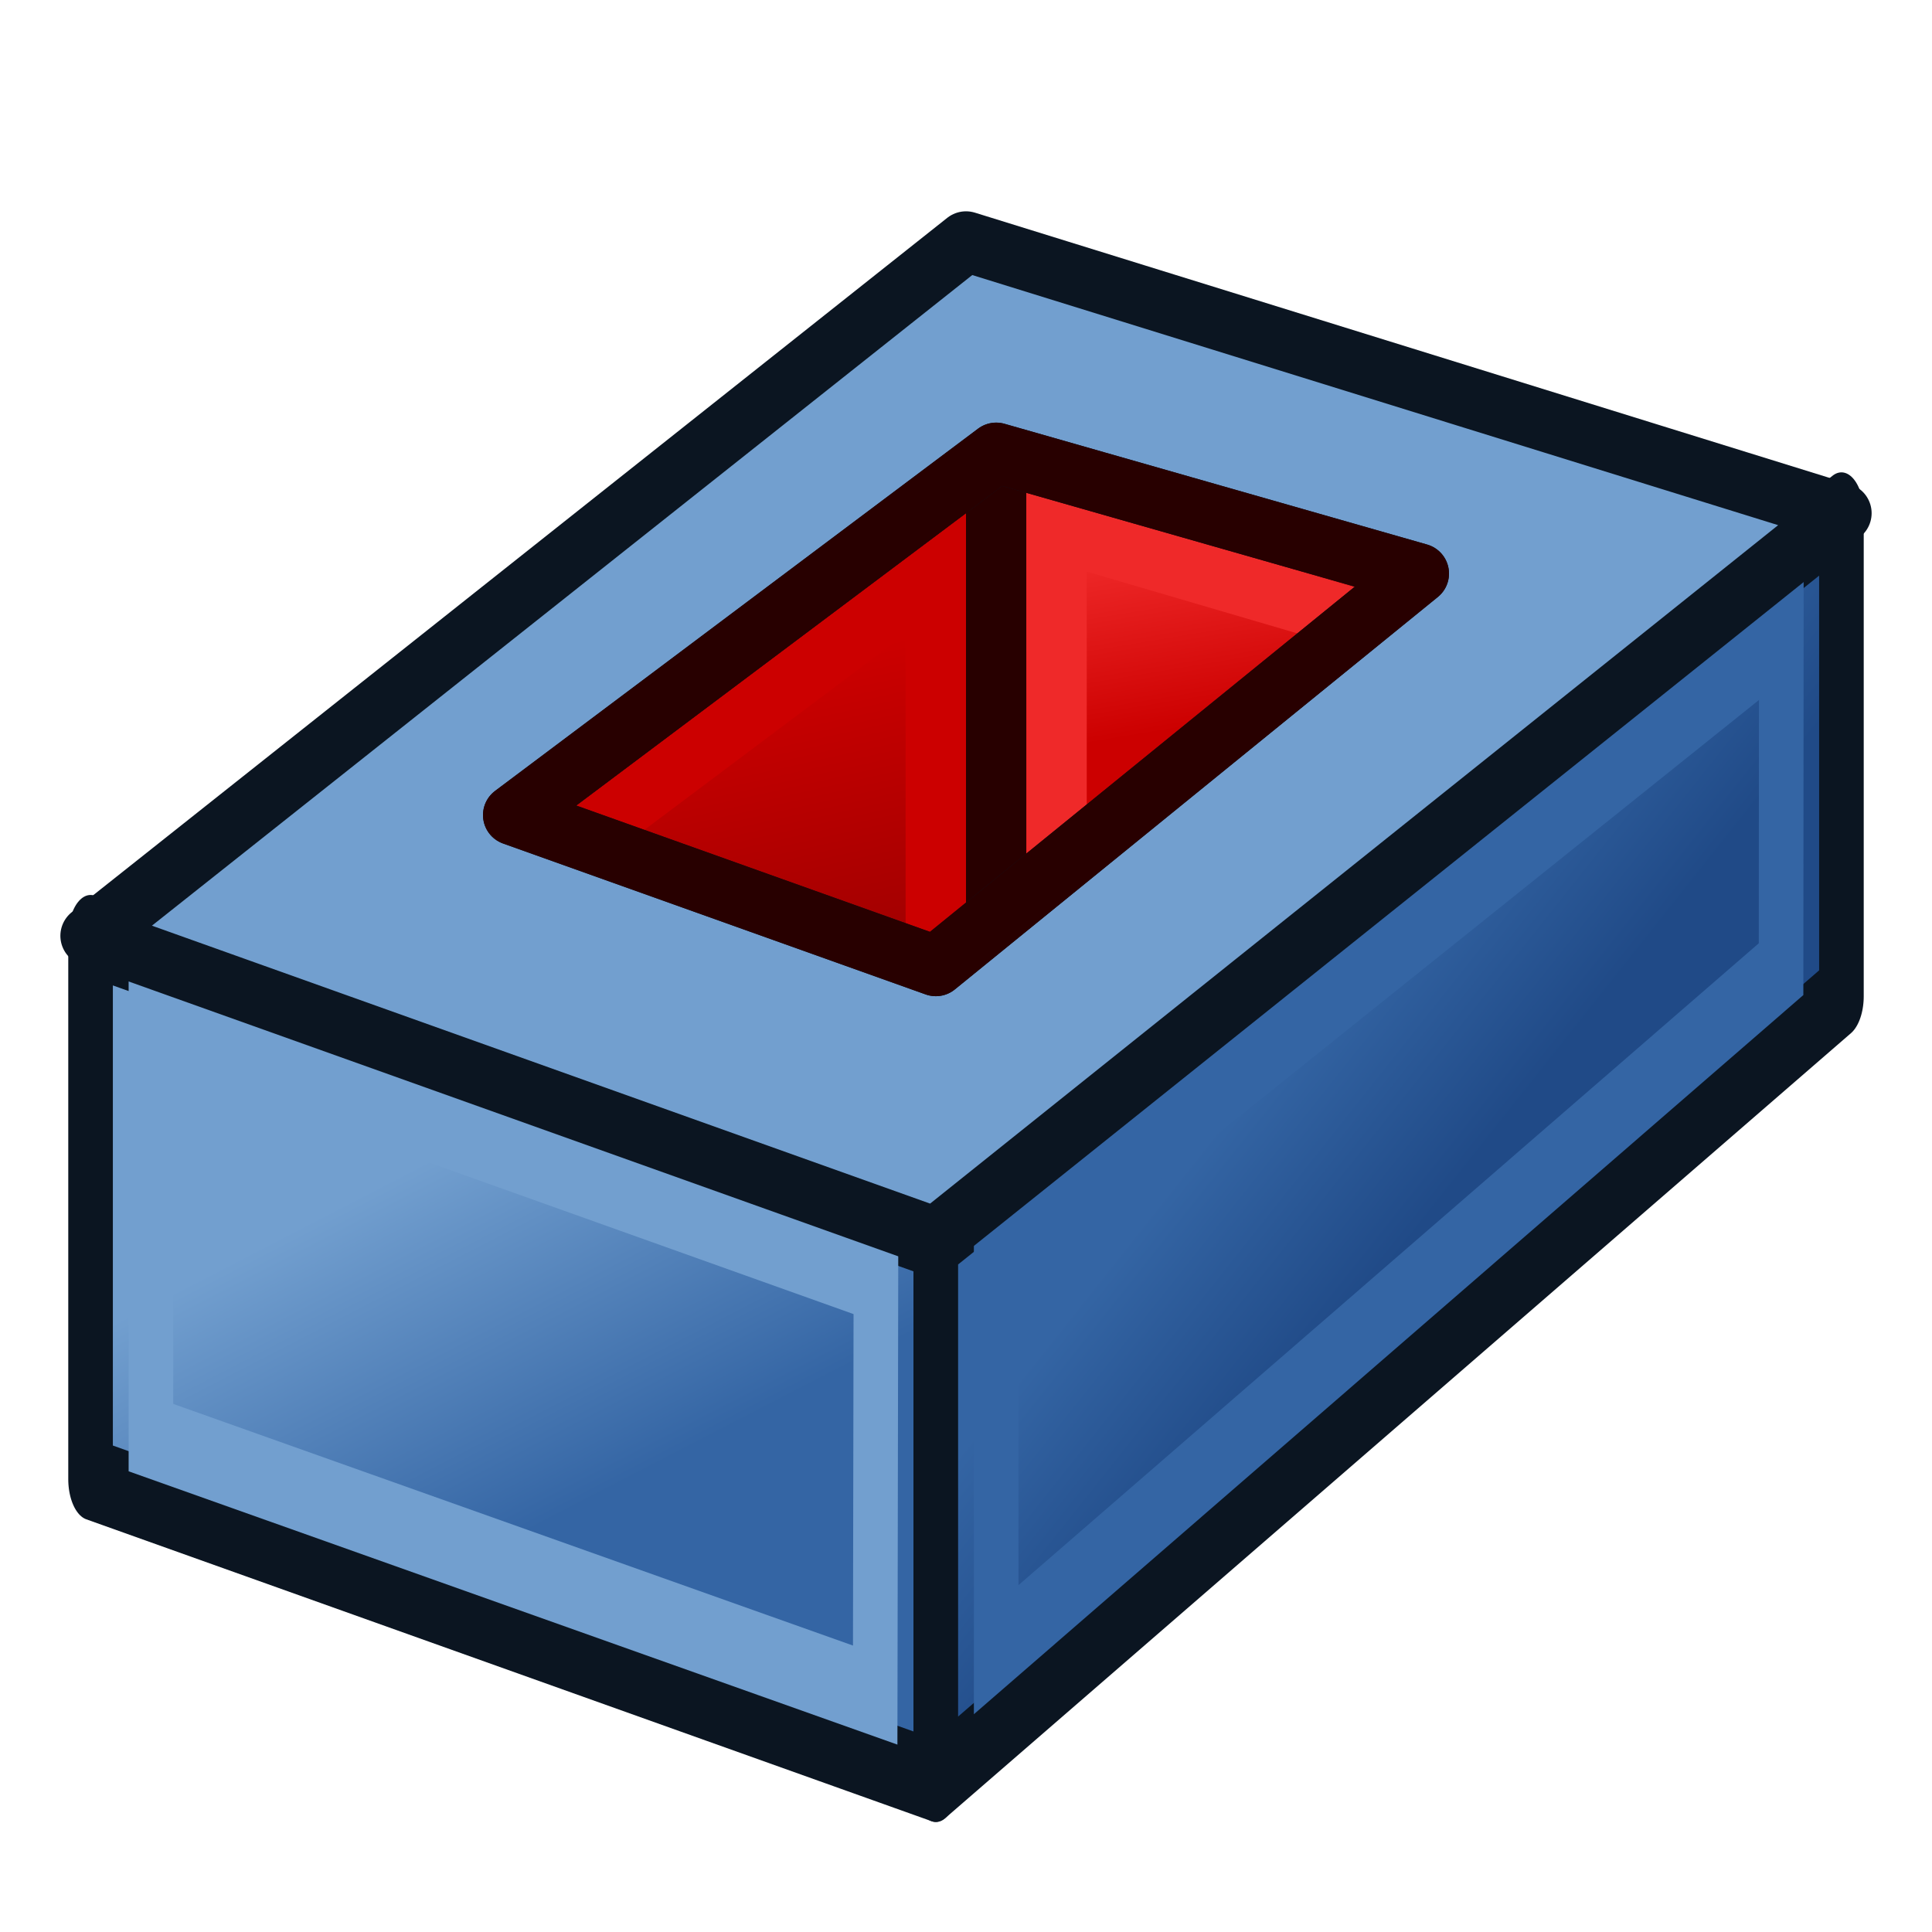
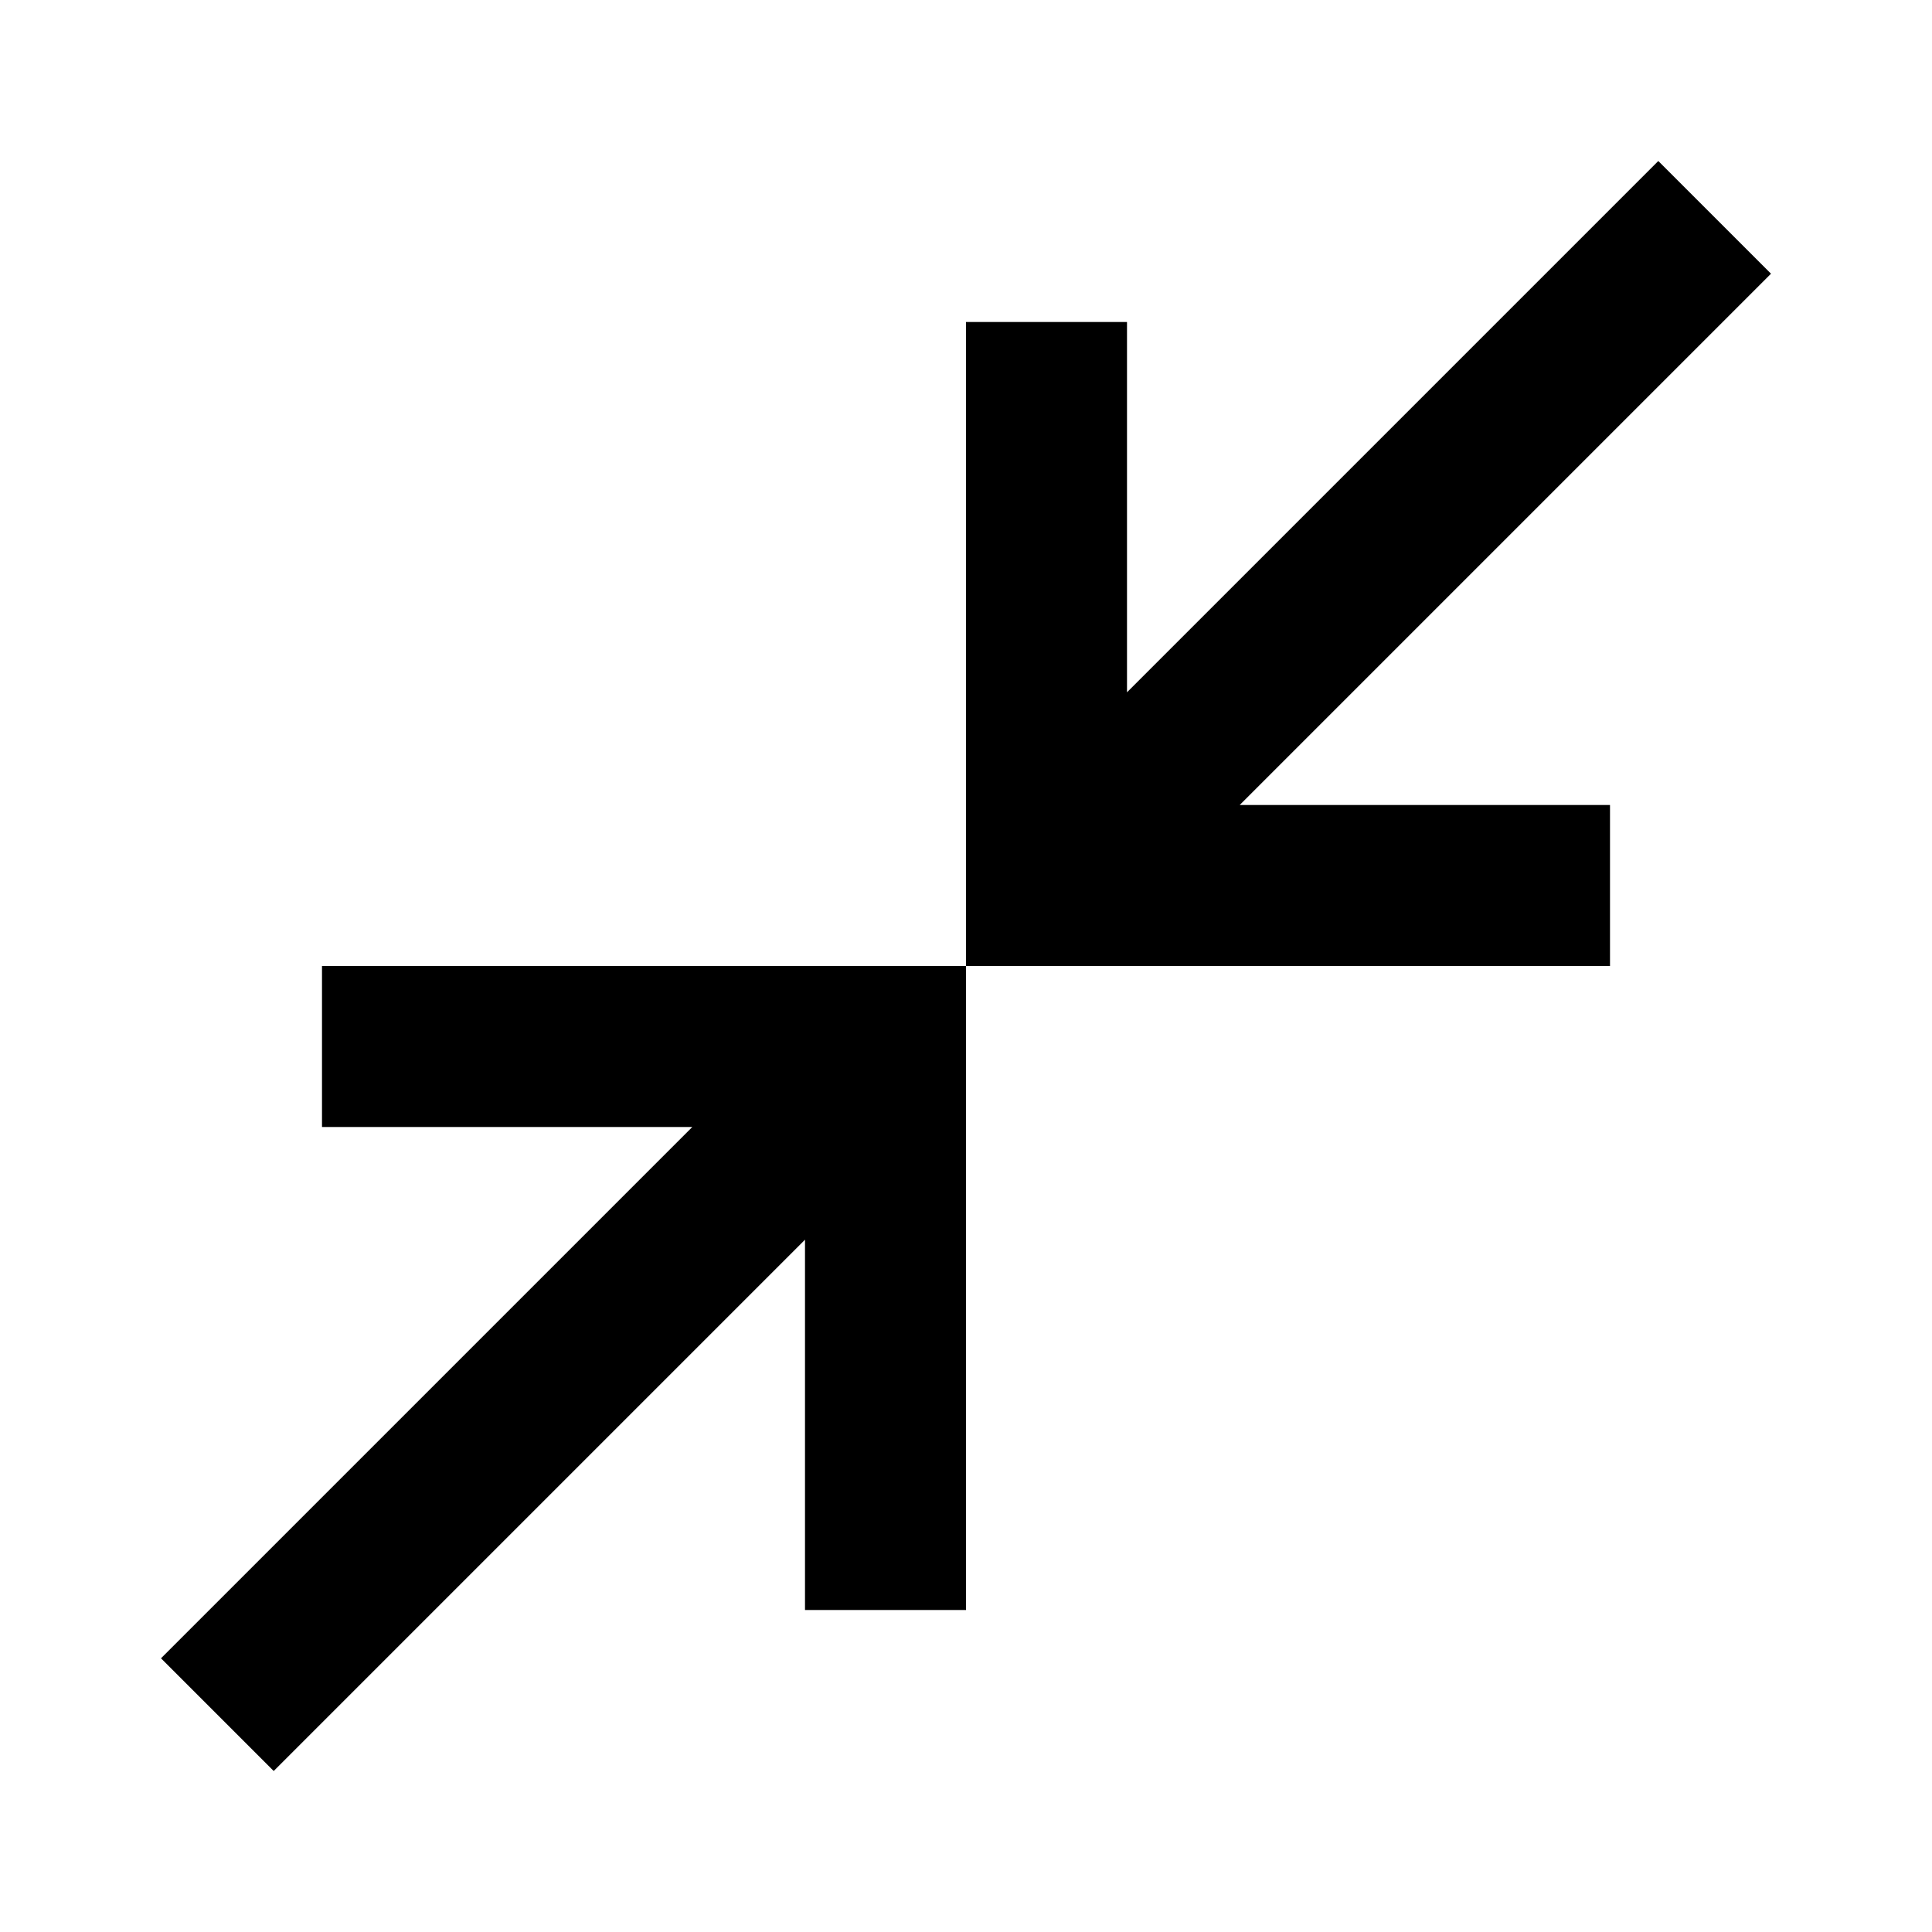
- <svg xmlns="http://www.w3.org/2000/svg" xmlns:xlink="http://www.w3.org/1999/xlink" width="64px" height="64px" id="svg2816" version="1.1">
-   <defs id="defs2818">
-     <linearGradient id="linearGradient4062">
-       <stop style="stop-color:#204a87;stop-opacity:1;" offset="0" id="stop4064" />
-       <stop style="stop-color:#3465a4;stop-opacity:1" offset="1" id="stop4066" />
-     </linearGradient>
-     <linearGradient id="linearGradient4054">
-       <stop style="stop-color:#3465a4;stop-opacity:1;" offset="0" id="stop4056" />
-       <stop style="stop-color:#729fcf;stop-opacity:1" offset="1" id="stop4058" />
-     </linearGradient>
-     <linearGradient id="linearGradient4046">
-       <stop style="stop-color:#cc0000;stop-opacity:1;" offset="0" id="stop4048" />
-       <stop style="stop-color:#ef2929;stop-opacity:1" offset="1" id="stop4050" />
-     </linearGradient>
-     <linearGradient id="linearGradient4036">
-       <stop style="stop-color:#a40000;stop-opacity:1;" offset="0" id="stop4038" />
-       <stop style="stop-color:#cc0000;stop-opacity:1" offset="1" id="stop4040" />
-     </linearGradient>
-     <linearGradient id="linearGradient3669">
-       <stop style="stop-color:#001ccc;stop-opacity:1;" offset="0" id="stop3671" />
-       <stop style="stop-color:#00afff;stop-opacity:1;" offset="1" id="stop3673" />
-     </linearGradient>
-     <linearGradient id="linearGradient3602">
-       <stop style="stop-color:#ff2600;stop-opacity:1;" offset="0" id="stop3604" />
-       <stop style="stop-color:#ff5f00;stop-opacity:1;" offset="1" id="stop3606" />
-     </linearGradient>
-     <linearGradient xlink:href="#linearGradient3602-7" id="linearGradient3608-5" x1="3.909" y1="14.364" x2="24.818" y2="14.364" gradientUnits="userSpaceOnUse" />
-     <linearGradient id="linearGradient3602-7">
-       <stop style="stop-color:#c51900;stop-opacity:1;" offset="0" id="stop3604-1" />
-       <stop style="stop-color:#ff5f00;stop-opacity:1;" offset="1" id="stop3606-3" />
-     </linearGradient>
-     <linearGradient xlink:href="#linearGradient3602-5" id="linearGradient3608-1" x1="3.909" y1="14.364" x2="24.818" y2="14.364" gradientUnits="userSpaceOnUse" />
-     <linearGradient id="linearGradient3602-5">
-       <stop style="stop-color:#c51900;stop-opacity:1;" offset="0" id="stop3604-9" />
-       <stop style="stop-color:#ff5f00;stop-opacity:1;" offset="1" id="stop3606-9" />
-     </linearGradient>
-     <linearGradient y2="14.364" x2="24.818" y1="14.364" x1="3.909" gradientUnits="userSpaceOnUse" id="linearGradient3686" xlink:href="#linearGradient3602-5" />
-     <linearGradient xlink:href="#linearGradient3602-58" id="linearGradient3608-8" x1="3.909" y1="14.364" x2="24.818" y2="14.364" gradientUnits="userSpaceOnUse" />
-     <linearGradient id="linearGradient3602-58">
-       <stop style="stop-color:#d82b1e;stop-opacity:1;" offset="0" id="stop3604-2" />
-       <stop style="stop-color:#840000;stop-opacity:1;" offset="1" id="stop3606-2" />
-     </linearGradient>
-     <linearGradient y2="14.364" x2="24.818" y1="14.364" x1="3.909" gradientUnits="userSpaceOnUse" id="linearGradient3726" xlink:href="#linearGradient3602-58" />
-     <linearGradient id="linearGradient3602-1">
-       <stop style="stop-color:#ff2600;stop-opacity:1;" offset="0" id="stop3604-8" />
-       <stop style="stop-color:#ff5f00;stop-opacity:1;" offset="1" id="stop3606-96" />
-     </linearGradient>
-     <linearGradient xlink:href="#linearGradient3602-1" id="linearGradient2875" gradientUnits="userSpaceOnUse" x1="3.909" y1="14.364" x2="24.818" y2="14.364" />
-     <linearGradient id="linearGradient3602-1-5">
-       <stop style="stop-color:#ff2600;stop-opacity:1;" offset="0" id="stop3604-8-3" />
-       <stop style="stop-color:#ff5f00;stop-opacity:1;" offset="1" id="stop3606-96-8" />
-     </linearGradient>
-     <linearGradient id="linearGradient3602-1-8">
-       <stop style="stop-color:#ff2600;stop-opacity:1;" offset="0" id="stop3604-8-5" />
-       <stop style="stop-color:#ff5f00;stop-opacity:1;" offset="1" id="stop3606-96-2" />
-     </linearGradient>
-     <linearGradient xlink:href="#linearGradient3669" id="linearGradient3675" x1="81.898" y1="17.729" x2="3.046" y2="17.729" gradientUnits="userSpaceOnUse" gradientTransform="translate(108.2943,1.477455)" />
-     <linearGradient id="linearGradient3669-2">
-       <stop style="stop-color:#af7d00;stop-opacity:1;" offset="0" id="stop3671-7" />
-       <stop style="stop-color:#ffed00;stop-opacity:1;" offset="1" id="stop3673-5" />
-     </linearGradient>
-     <linearGradient gradientTransform="matrix(0.7387277,0,0,1.353679,-2.25,-2)" y2="1.847" x2="48.26" y1="33.612" x1="34.29" gradientUnits="userSpaceOnUse" id="linearGradient3698" xlink:href="#linearGradient3669-2" />
-     <linearGradient xlink:href="#linearGradient3669-22" id="linearGradient3675-0" x1="34.29" y1="33.612" x2="48.26" y2="1.847" gradientUnits="userSpaceOnUse" gradientTransform="matrix(1.353679,0,0,0.7387277,108.2943,1.477455)" />
-     <linearGradient id="linearGradient3669-22">
-       <stop style="stop-color:#af7d00;stop-opacity:1;" offset="0" id="stop3671-8" />
-       <stop style="stop-color:#ffed00;stop-opacity:1;" offset="1" id="stop3673-4" />
-     </linearGradient>
-     <linearGradient gradientTransform="matrix(0.7387277,0,0,1.353679,-2.25,-2)" y2="1.847" x2="48.26" y1="33.612" x1="34.29" gradientUnits="userSpaceOnUse" id="linearGradient3698-3" xlink:href="#linearGradient3669-22" />
-     <linearGradient id="linearGradient3669-0">
-       <stop style="stop-color:#af7d00;stop-opacity:1;" offset="0" id="stop3671-9" />
-       <stop style="stop-color:#ffed00;stop-opacity:1;" offset="1" id="stop3673-1" />
-     </linearGradient>
-     <linearGradient gradientTransform="matrix(0.7387277,0,0,1.353679,-2.25,-2)" y2="1.847" x2="48.26" y1="33.612" x1="34.29" gradientUnits="userSpaceOnUse" id="linearGradient3698-9" xlink:href="#linearGradient3669-0" />
-     <linearGradient xlink:href="#linearGradient3602-58" id="linearGradient3842" x1="46.662" y1="20.954" x2="44.89" y2="20.889" gradientUnits="userSpaceOnUse" gradientTransform="translate(108.2943,0)" />
-     <radialGradient xlink:href="#linearGradient4009" id="radialGradient4017" cx="-38.11" cy="21.018" fx="-38.11" fy="21.018" r="17.227" gradientTransform="matrix(1.028416,-0.00250002,0.00475038,0.581957,89.84534,2.929713)" gradientUnits="userSpaceOnUse" />
-     <linearGradient id="linearGradient4009">
-       <stop style="stop-color:#ef2929;stop-opacity:1" offset="0" id="stop4011" />
-       <stop style="stop-color:#a40000;stop-opacity:1" offset="1" id="stop4013" />
-     </linearGradient>
-     <linearGradient xlink:href="#linearGradient4036" id="linearGradient4042" x1="28" y1="31" x2="26" y2="22" gradientUnits="userSpaceOnUse" />
-     <linearGradient xlink:href="#linearGradient4046" id="linearGradient4052" x1="40" y1="24" x2="39" y2="18" gradientUnits="userSpaceOnUse" />
-     <linearGradient xlink:href="#linearGradient4054" id="linearGradient4060" x1="23.013" y1="37.675" x2="20.305" y2="28.072" gradientUnits="userSpaceOnUse" />
-     <linearGradient xlink:href="#linearGradient4062" id="linearGradient4068" x1="62.269" y1="31.027" x2="58.208" y2="25.117" gradientUnits="userSpaceOnUse" />
-   </defs>
-   <g id="layer1">
-     <g transform="scale(0.7387277,1.353679)" style="font-size:54.215px;font-style:normal;font-variant:normal;font-weight:normal;font-stretch:normal;fill:#ff2600;fill-opacity:1;stroke:#731200;font-family:Arial;-inkscape-font-specification:Arial;color:#000000;fill-rule:nonzero;stroke-width:2.191;stroke-linecap:square;stroke-linejoin:round;stroke-miterlimit:4;stroke-opacity:1;stroke-dasharray:none;stroke-dashoffset:0;marker:none;visibility:visible;display:inline;overflow:visible;enable-background:accumulate" id="text3796">
-       <path style="fill:url(#linearGradient4042);stroke:#280000;stroke-width:2;stroke-linecap:butt;stroke-linejoin:round;stroke-opacity:1;fill-opacity:1" d="m 17,27 16,-12 0,16 -3,3 z" id="path4030" transform="scale(1.353679,0.7387277)" />
-       <path style="fill:url(#linearGradient4052);stroke:#280000;stroke-width:2;stroke-linecap:butt;stroke-linejoin:round;stroke-opacity:1;fill-opacity:1" d="M 33,15 33,32 49,19 z" id="path4032" transform="scale(1.353679,0.7387277)" />
-       <path style="font-size:54.215px;font-style:normal;font-variant:normal;font-weight:normal;font-stretch:normal;color:#000000;fill:url(#linearGradient4060);fill-opacity:1;fill-rule:evenodd;stroke:#0b1521;stroke-width:2;stroke-linecap:round;stroke-linejoin:round;stroke-miterlimit:4;stroke-opacity:1;stroke-dasharray:none;stroke-dashoffset:0;marker:none;visibility:visible;display:inline;overflow:visible;enable-background:accumulate;font-family:Arial;-inkscape-font-specification:Arial" d="m 4.061,22.901 37.903,7.387 0,13.297 -37.903,-7.387 z" id="rect3200" />
-       <path style="font-size:54.215px;font-style:normal;font-variant:normal;font-weight:normal;font-stretch:normal;color:#000000;fill:url(#linearGradient4068);fill-opacity:1;fill-rule:evenodd;stroke:#0b1521;stroke-width:2;stroke-linecap:round;stroke-linejoin:round;stroke-miterlimit:4;stroke-opacity:1;stroke-dasharray:none;stroke-dashoffset:0;marker:none;visibility:visible;display:inline;overflow:visible;enable-background:accumulate;font-family:Arial;-inkscape-font-specification:Arial" d="m 41.964,30.288 40.61,-17.729 0,11.82 -40.61,19.207 z" id="rect3200-8" />
-       <path style="font-size:54.215px;font-style:normal;font-variant:normal;font-weight:normal;font-stretch:normal;color:#000000;fill:none;stroke:#729fcf;stroke-width:2;stroke-linecap:butt;stroke-linejoin:miter;stroke-miterlimit:4;stroke-opacity:1;stroke-dasharray:none;stroke-dashoffset:0;marker:none;visibility:visible;display:inline;overflow:visible;enable-background:accumulate;font-family:Arial;-inkscape-font-specification:Arial" d="m 6.768,24.999 0,10.181 32.478,6.301 0.032,-10.147 z" id="path3805" />
-       <path style="font-size:54.215px;font-style:normal;font-variant:normal;font-weight:normal;font-stretch:normal;color:#000000;fill:none;stroke:#3465a4;stroke-width:2;stroke-linecap:butt;stroke-linejoin:miter;stroke-miterlimit:4;stroke-opacity:1;stroke-dasharray:none;stroke-dashoffset:0;marker:none;visibility:visible;display:inline;overflow:visible;enable-background:accumulate;font-family:Arial;-inkscape-font-specification:Arial" d="m 44.671,30.996 -10e-7,9.374 35.196,-16.653 0.011,-8.117 z" id="path3807" />
-       <path style="fill:none;stroke:#cc0000;stroke-width:2;stroke-linecap:butt;stroke-linejoin:miter;stroke-opacity:1" d="M 15,31 31,19 31,33" id="path4034" transform="scale(1.353679,0.7387277)" />
-       <path style="fill:none;stroke:#ef2929;stroke-width:2;stroke-linecap:butt;stroke-linejoin:miter;stroke-opacity:1" d="M 35,31 35,17.6 50,22" id="path4044" transform="scale(1.353679,0.7387277)" />
-       <path style="fill:#729fcf;stroke:#0b1521;stroke-width:2;stroke-linecap:butt;stroke-linejoin:round;stroke-miterlimit:4;stroke-opacity:1;stroke-dasharray:none" d="M 32 8 L 3 31 L 31 41 L 61 17 L 32 8 z M 33 15 L 47 19 L 31 32 L 17 27 L 33 15 z " transform="scale(1.353679,0.7387277)" id="path3238" />
-       <path style="fill:none;stroke:#280000;stroke-width:2;stroke-linecap:butt;stroke-linejoin:round;stroke-opacity:1;stroke-miterlimit:4;stroke-dasharray:none" d="M 17,27 31,32 47,19 33,15 z" id="path4028" transform="scale(1.353679,0.7387277)" />
-     </g>
-   </g>
+ <svg xmlns="http://www.w3.org/2000/svg" fill="currentColor" height="24" viewBox="0 -960 960 960" width="24">
+   <path d="m136-80-56-56 264-264H160v-80h320v320h-80v-184L136-80Zm344-400v-320h80v184l264-264 56 56-264 264h184v80H480Z" />
</svg>
